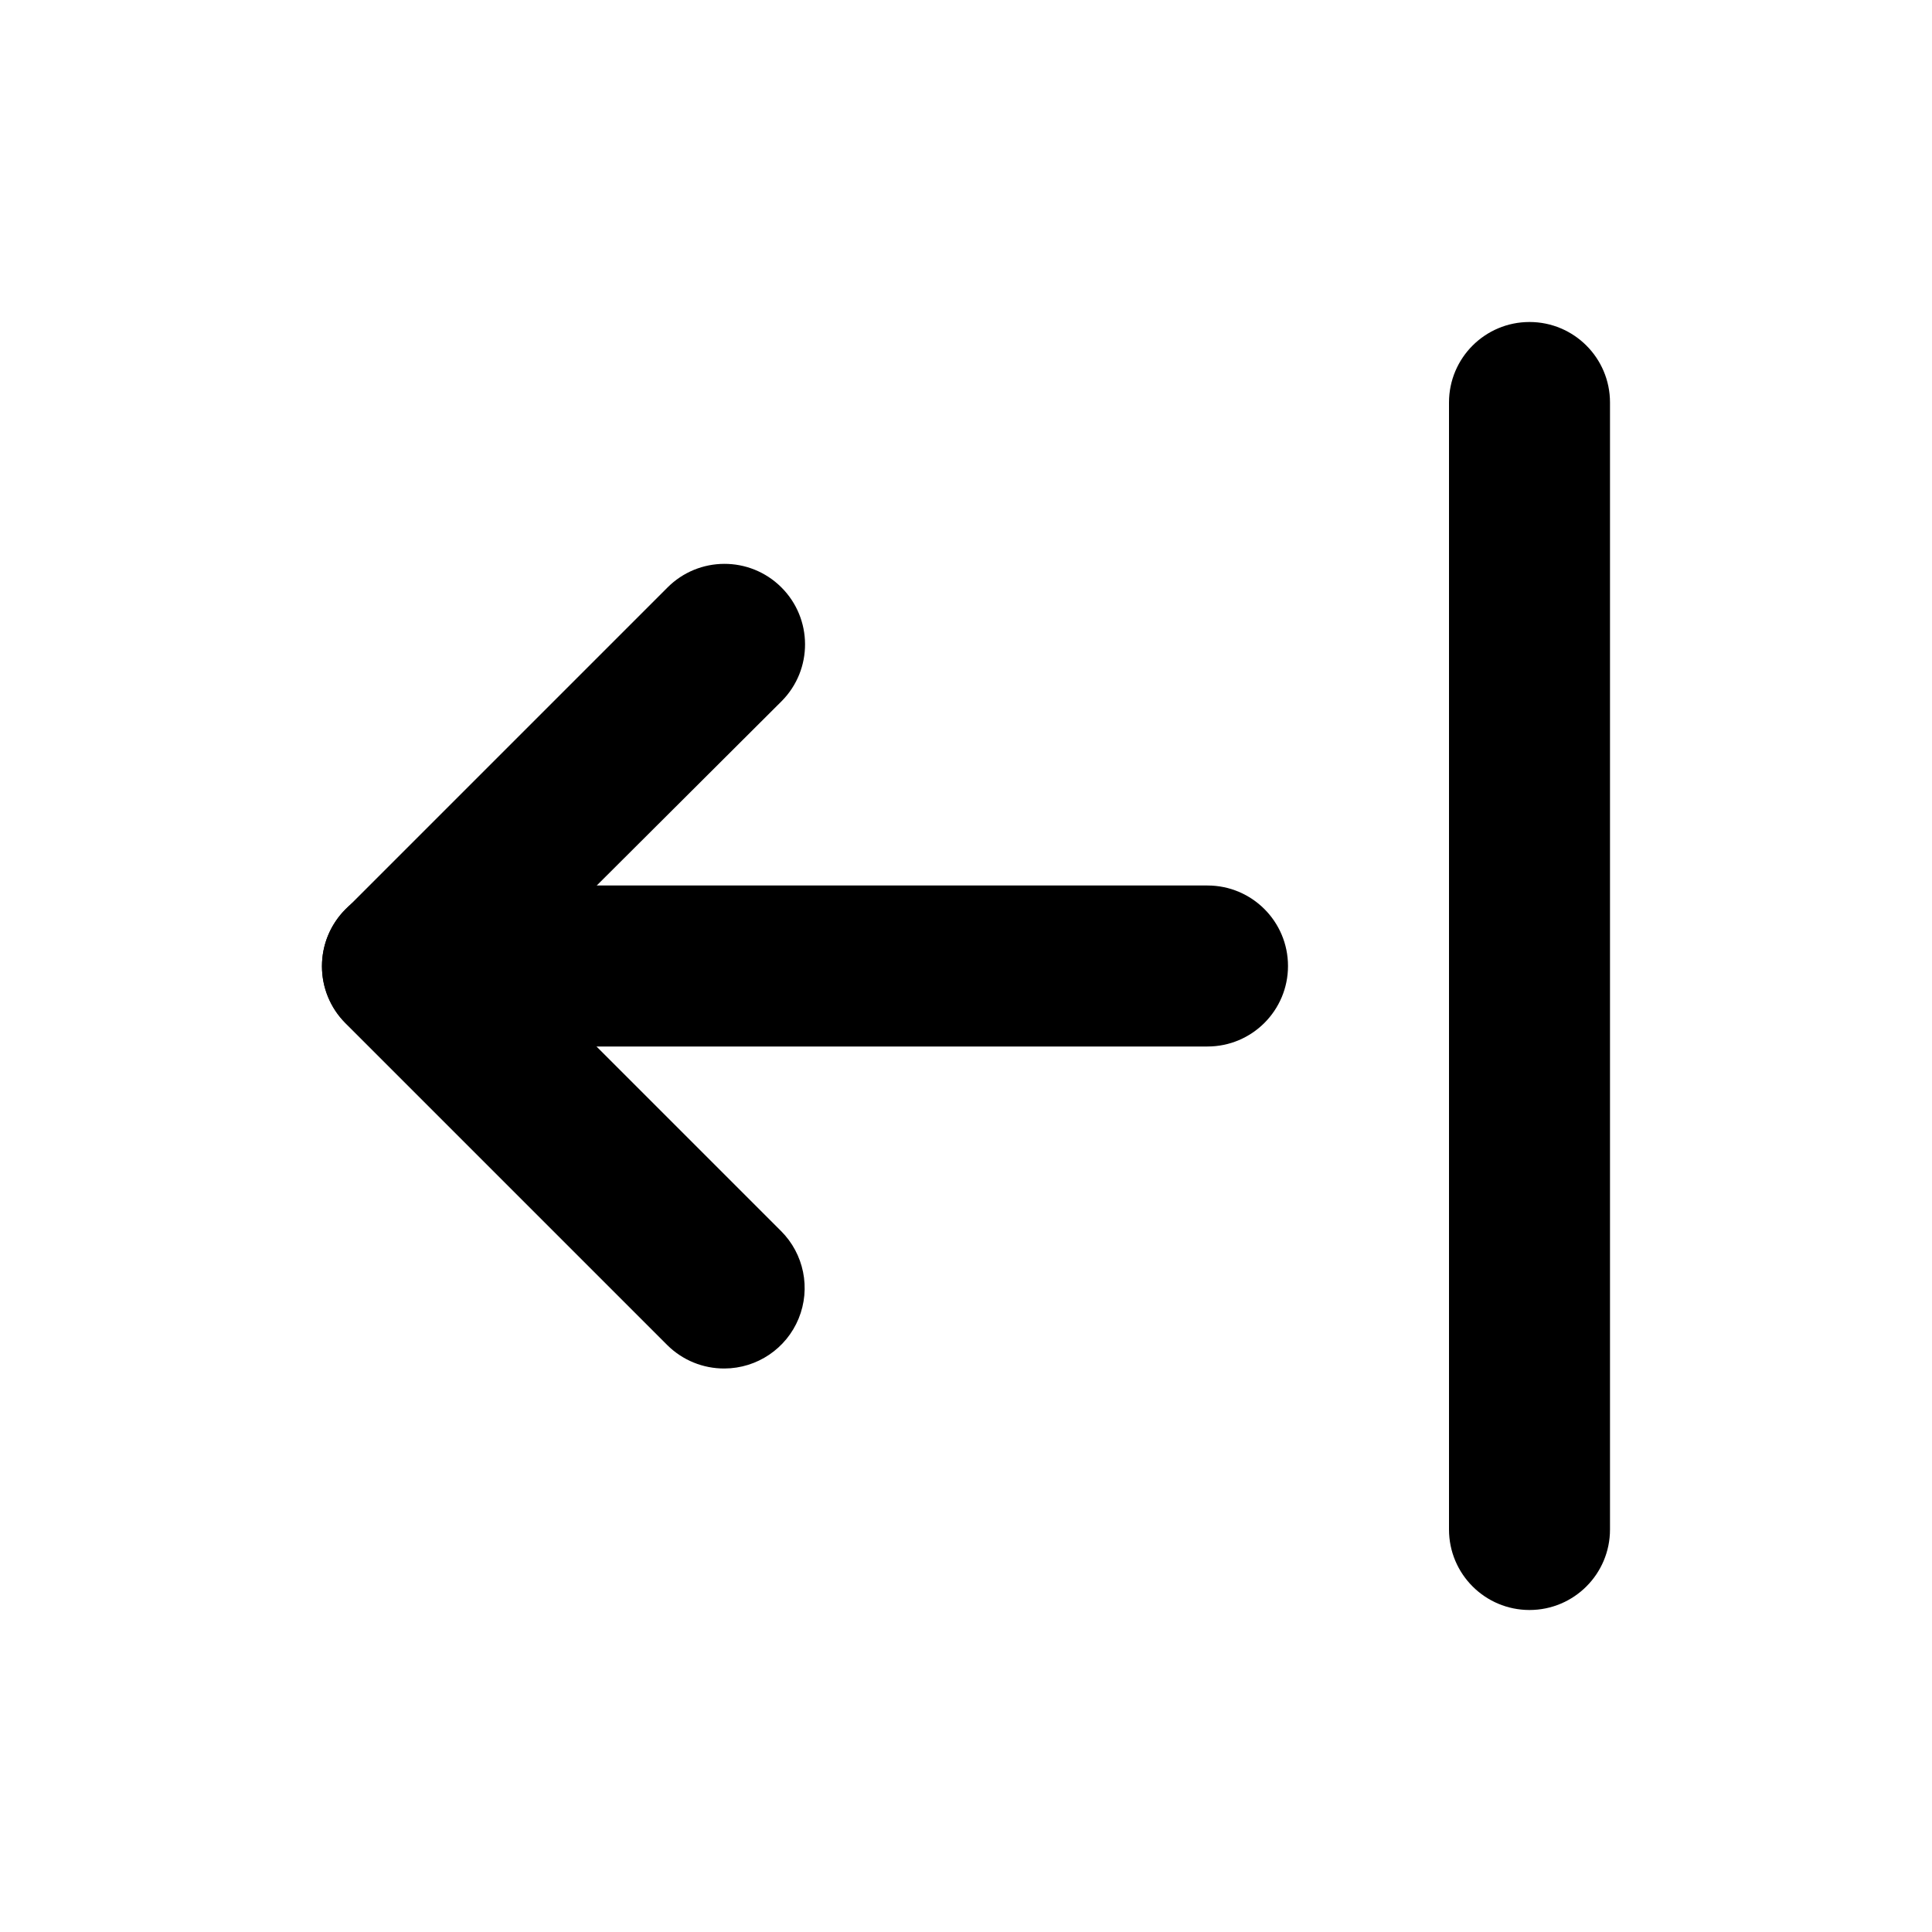
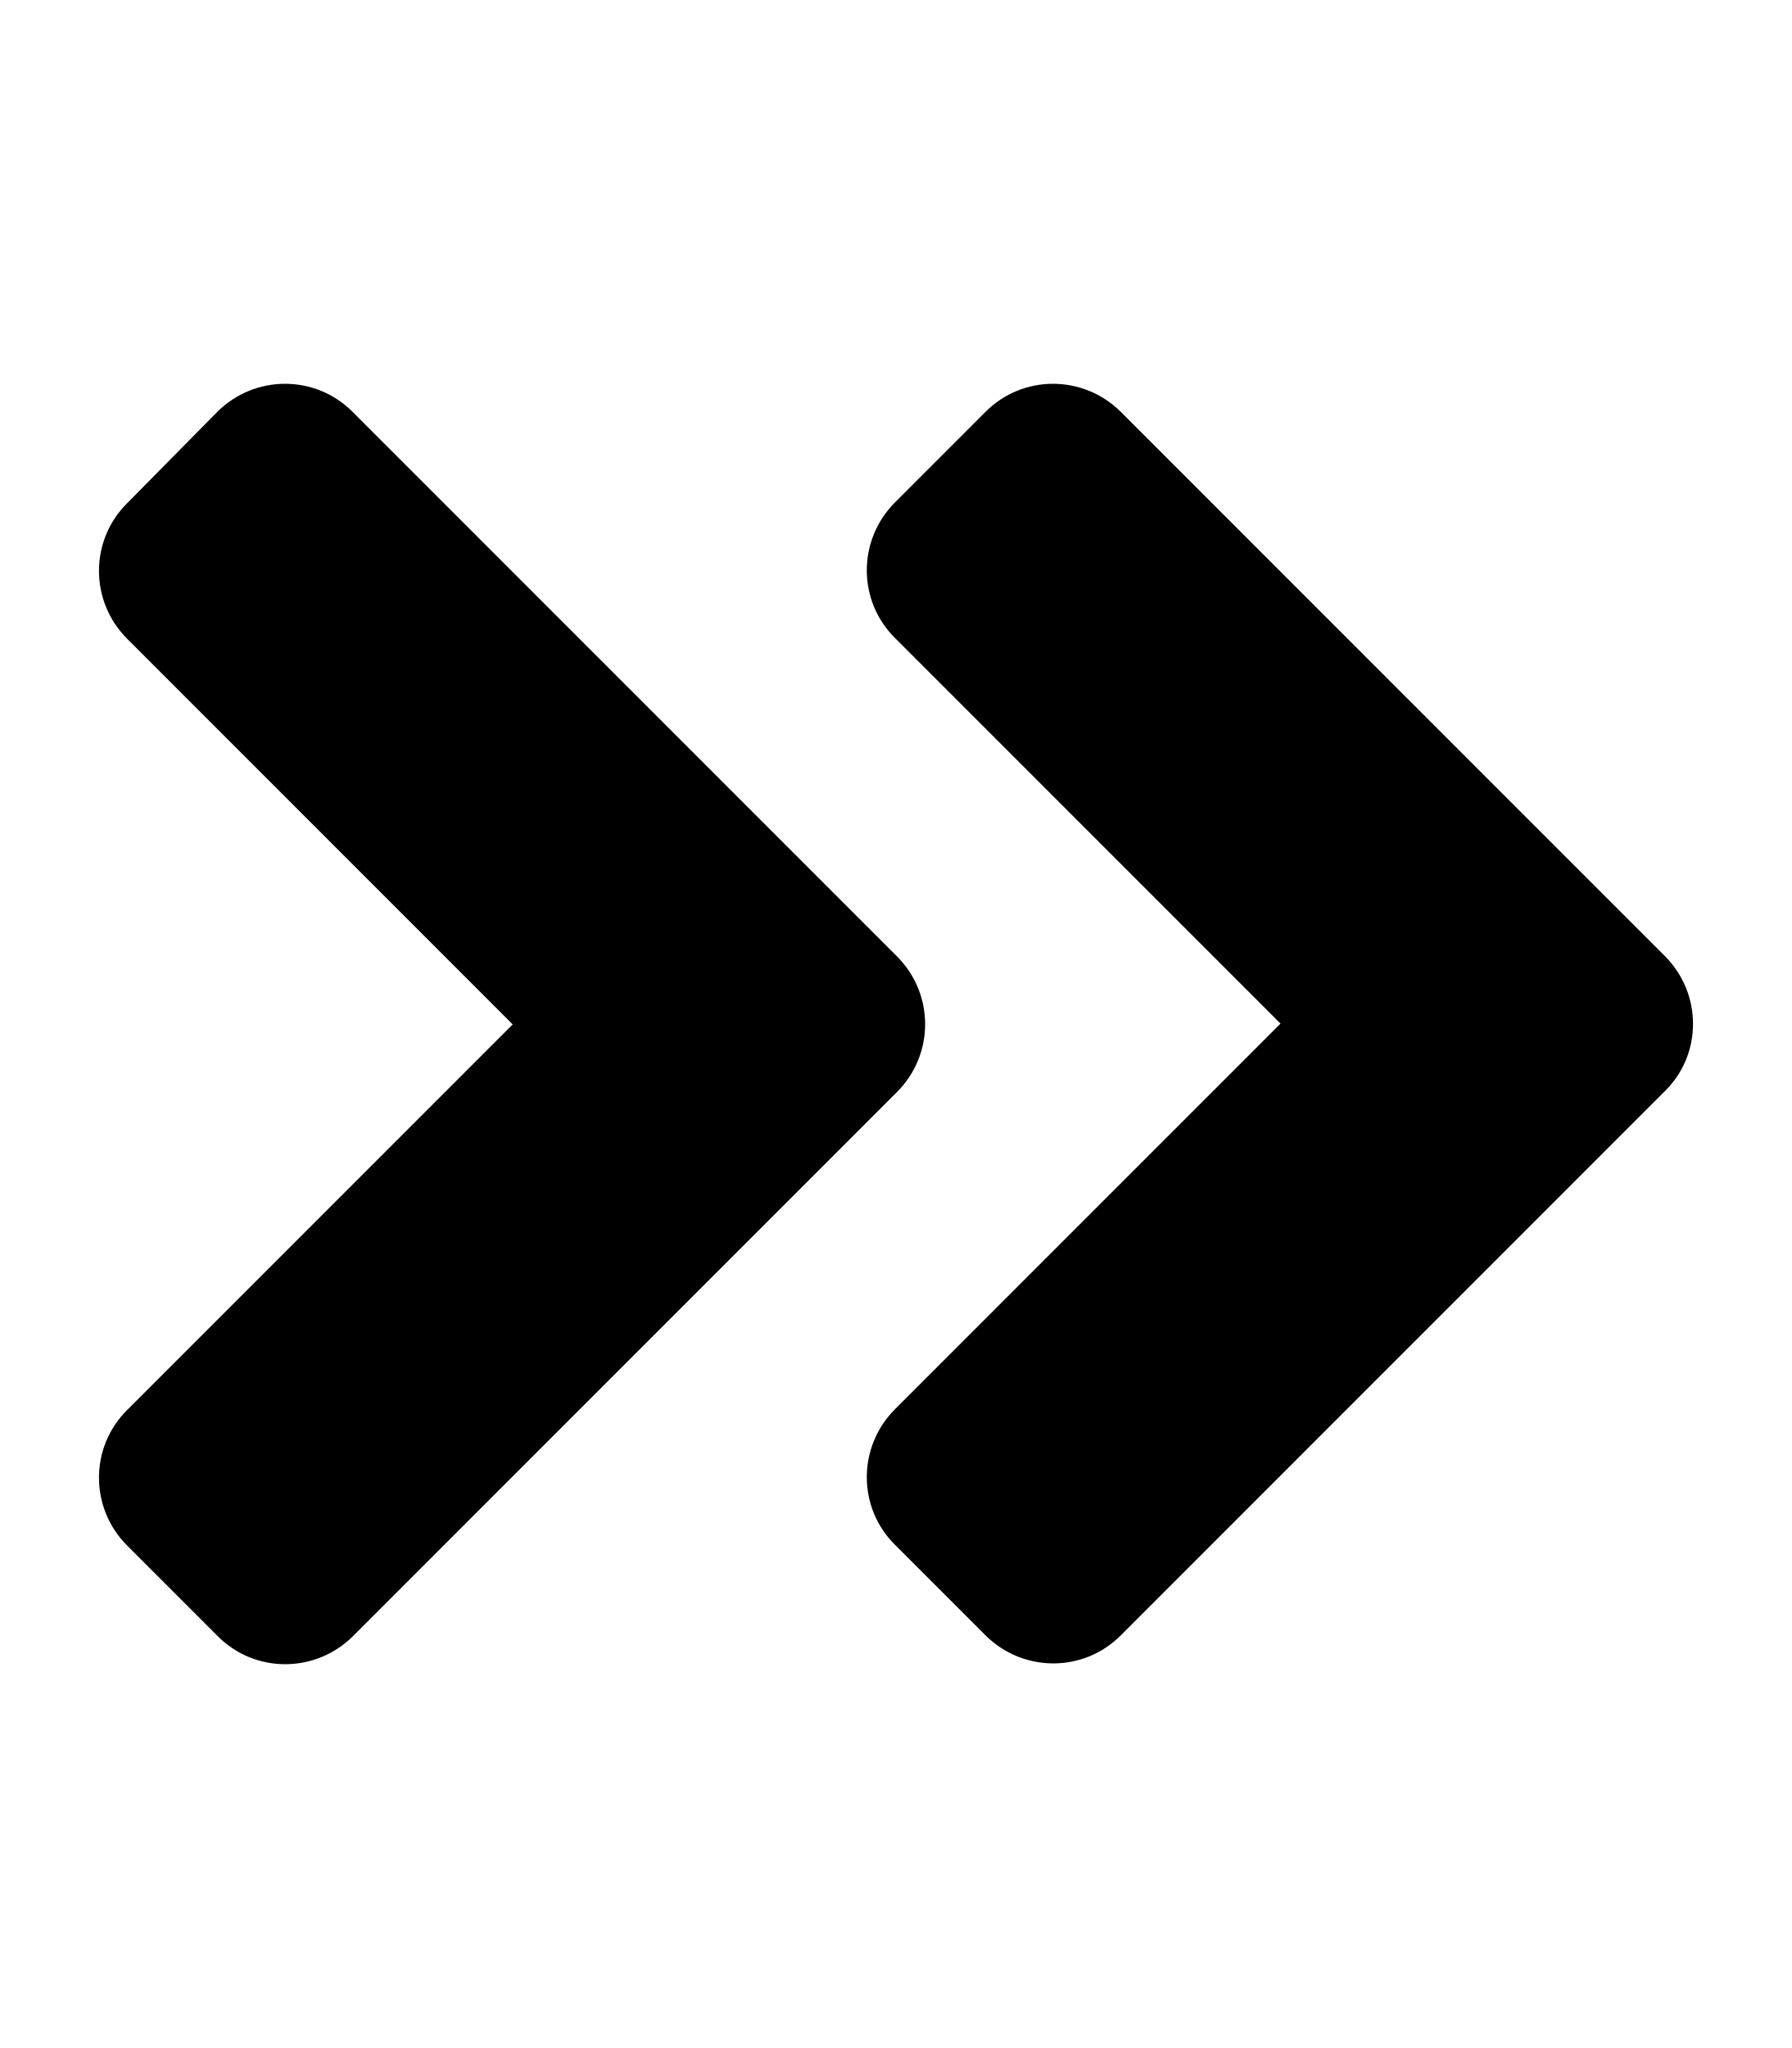
- <svg xmlns="http://www.w3.org/2000/svg" viewBox="0 0 24 24">
-   <path d="M9,17a1,1,0,0,1-.71-.29l-4-4a1,1,0,0,1,0-1.41l4-4A1,1,0,0,1,9.71,8.71L6.41,12l3.29,3.29A1,1,0,0,1,9,17Z" />
-   <path d="M15 13H5a1 1 0 0 1 0-2H15a1 1 0 0 1 0 2zM19 20a1 1 0 0 1-1-1V5a1 1 0 0 1 2 0V19A1 1 0 0 1 19 20z" />
+ <svg xmlns="http://www.w3.org/2000/svg" viewBox="0 0 448 512">
+   <path d="M224.3 273l-136 136c-9.4 9.4-24.6 9.4-33.9 0l-22.6-22.6c-9.4-9.4-9.4-24.6 0-33.9l96.4-96.4-96.4-96.4c-9.4-9.4-9.4-24.6 0-33.9L54.3 103c9.4-9.4 24.6-9.4 33.9 0l136 136c9.5 9.4 9.5 24.6.1 34zm192-34l-136-136c-9.4-9.4-24.6-9.4-33.9 0l-22.6 22.6c-9.4 9.4-9.4 24.6 0 33.9l96.4 96.4-96.4 96.4c-9.4 9.4-9.4 24.6 0 33.9l22.6 22.6c9.4 9.4 24.6 9.4 33.9 0l136-136c9.4-9.2 9.4-24.4 0-33.8z" />
</svg>
